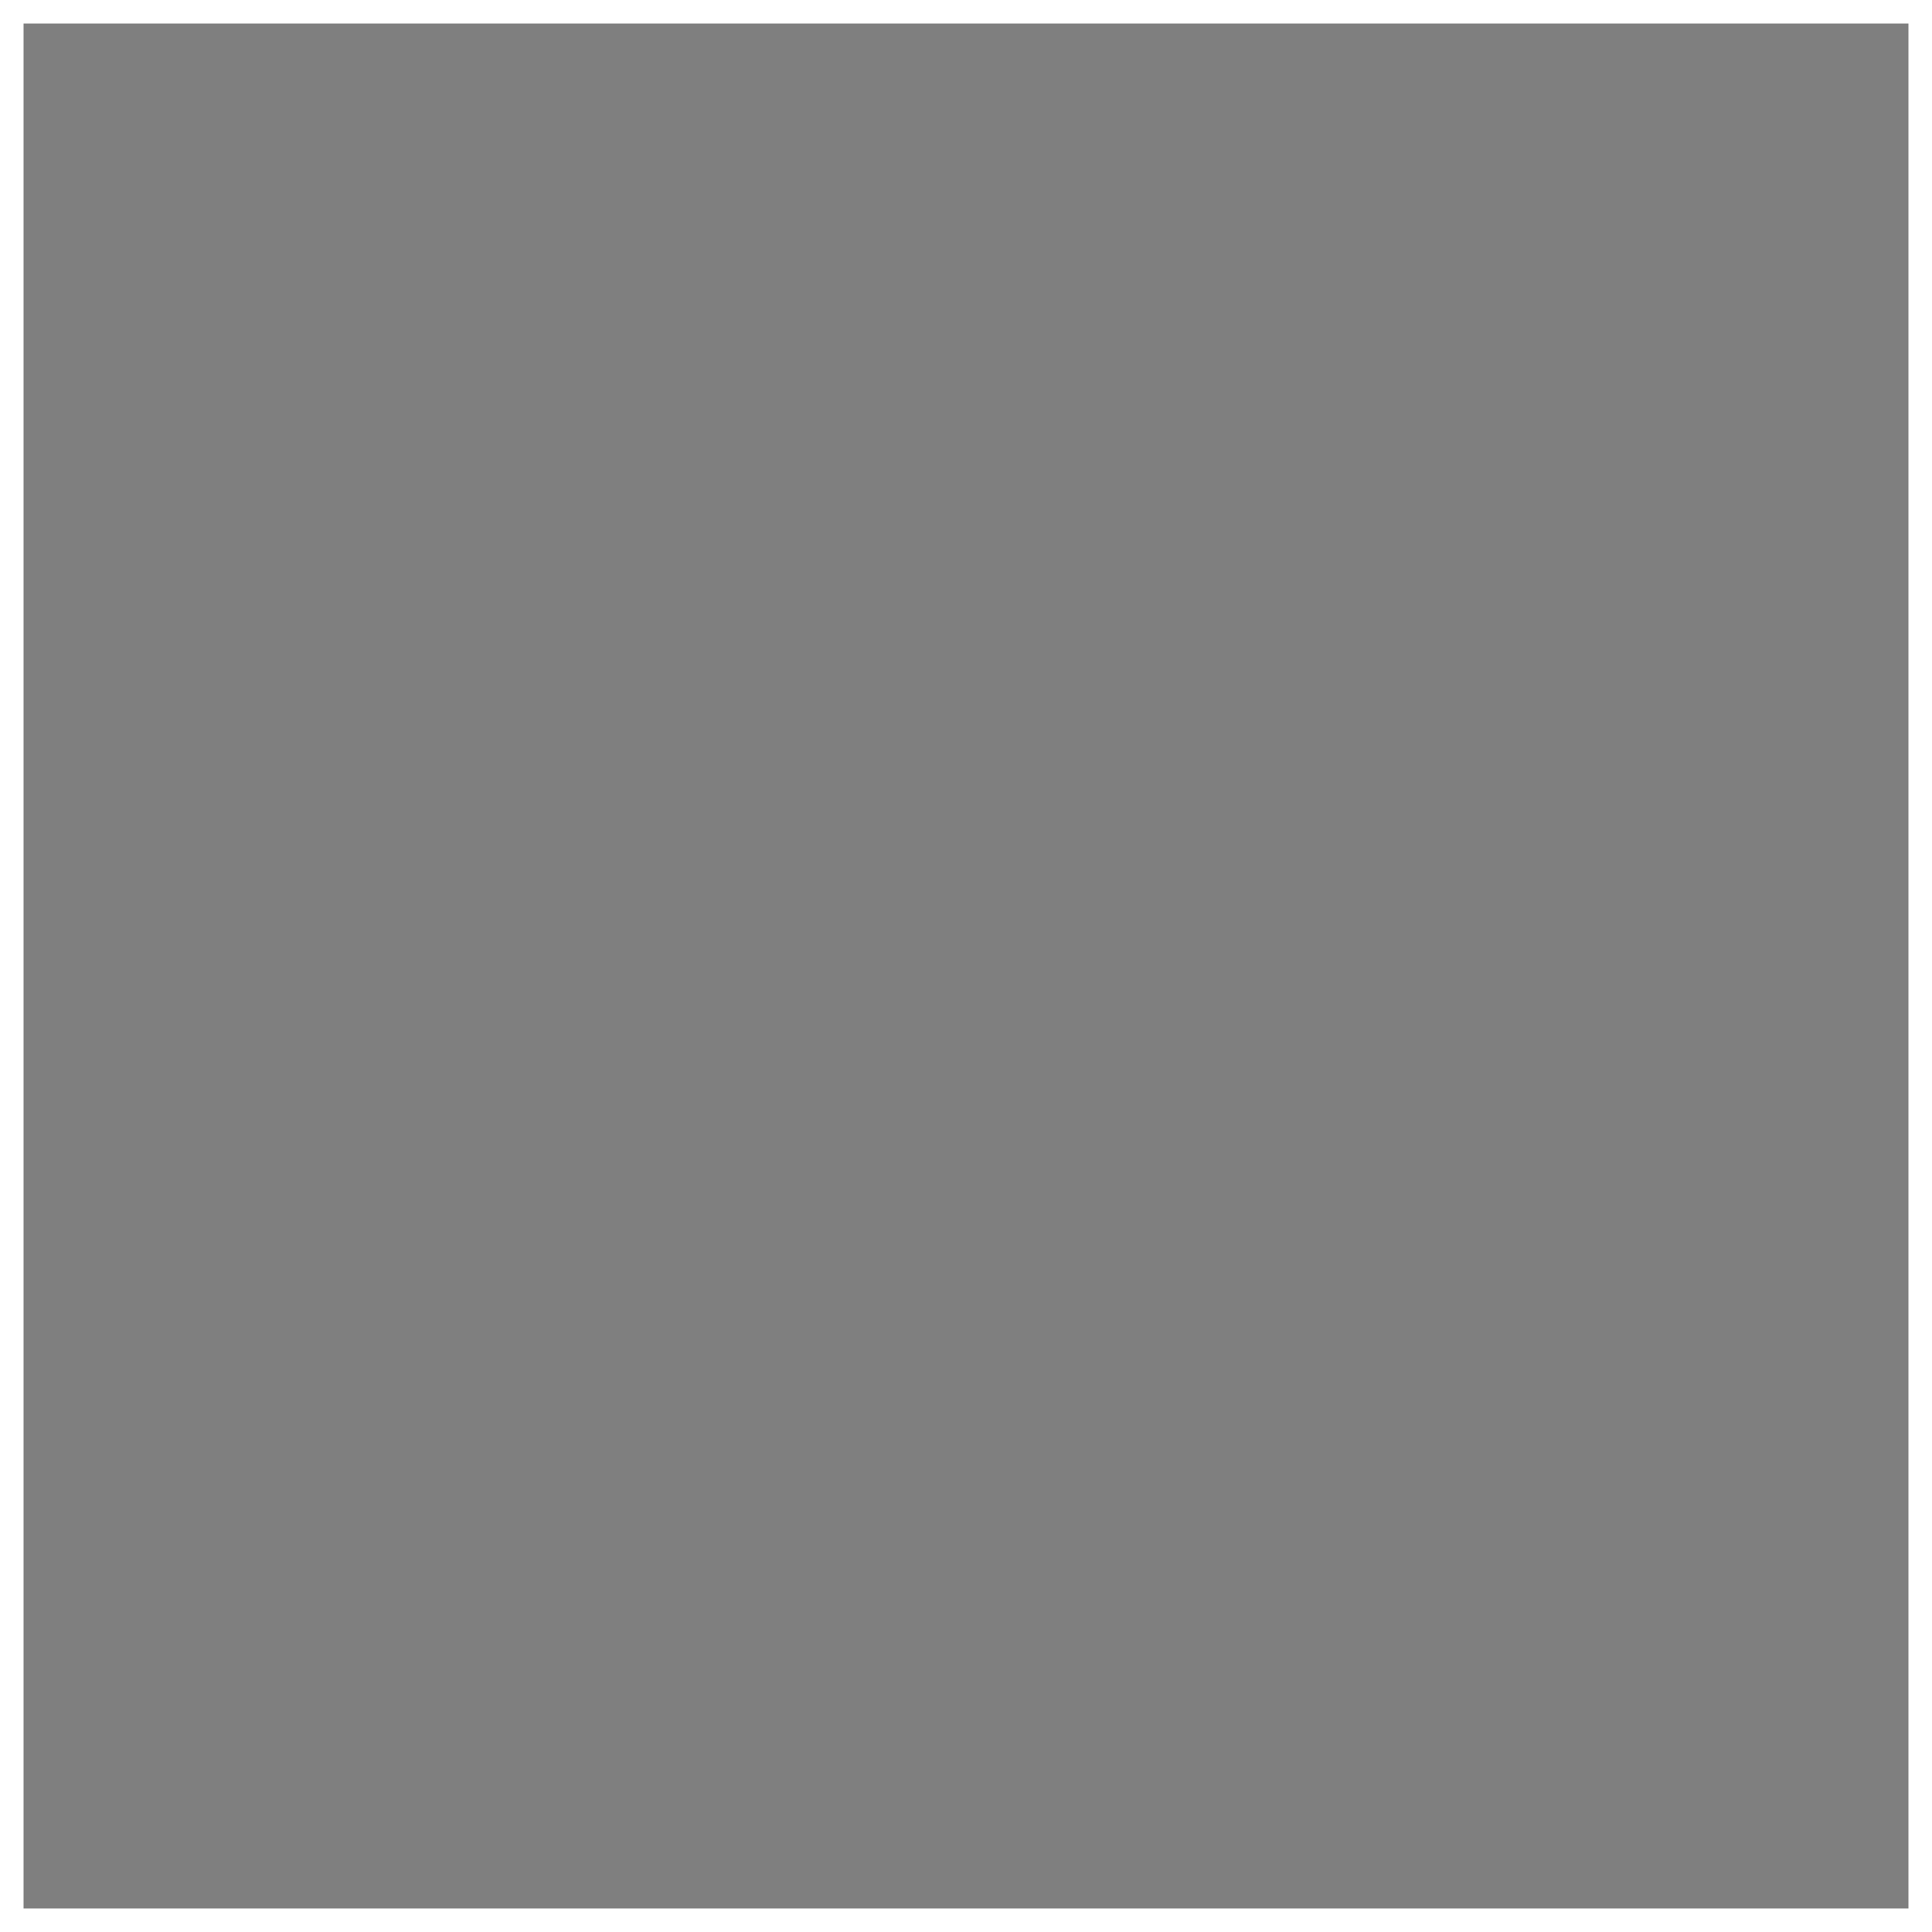
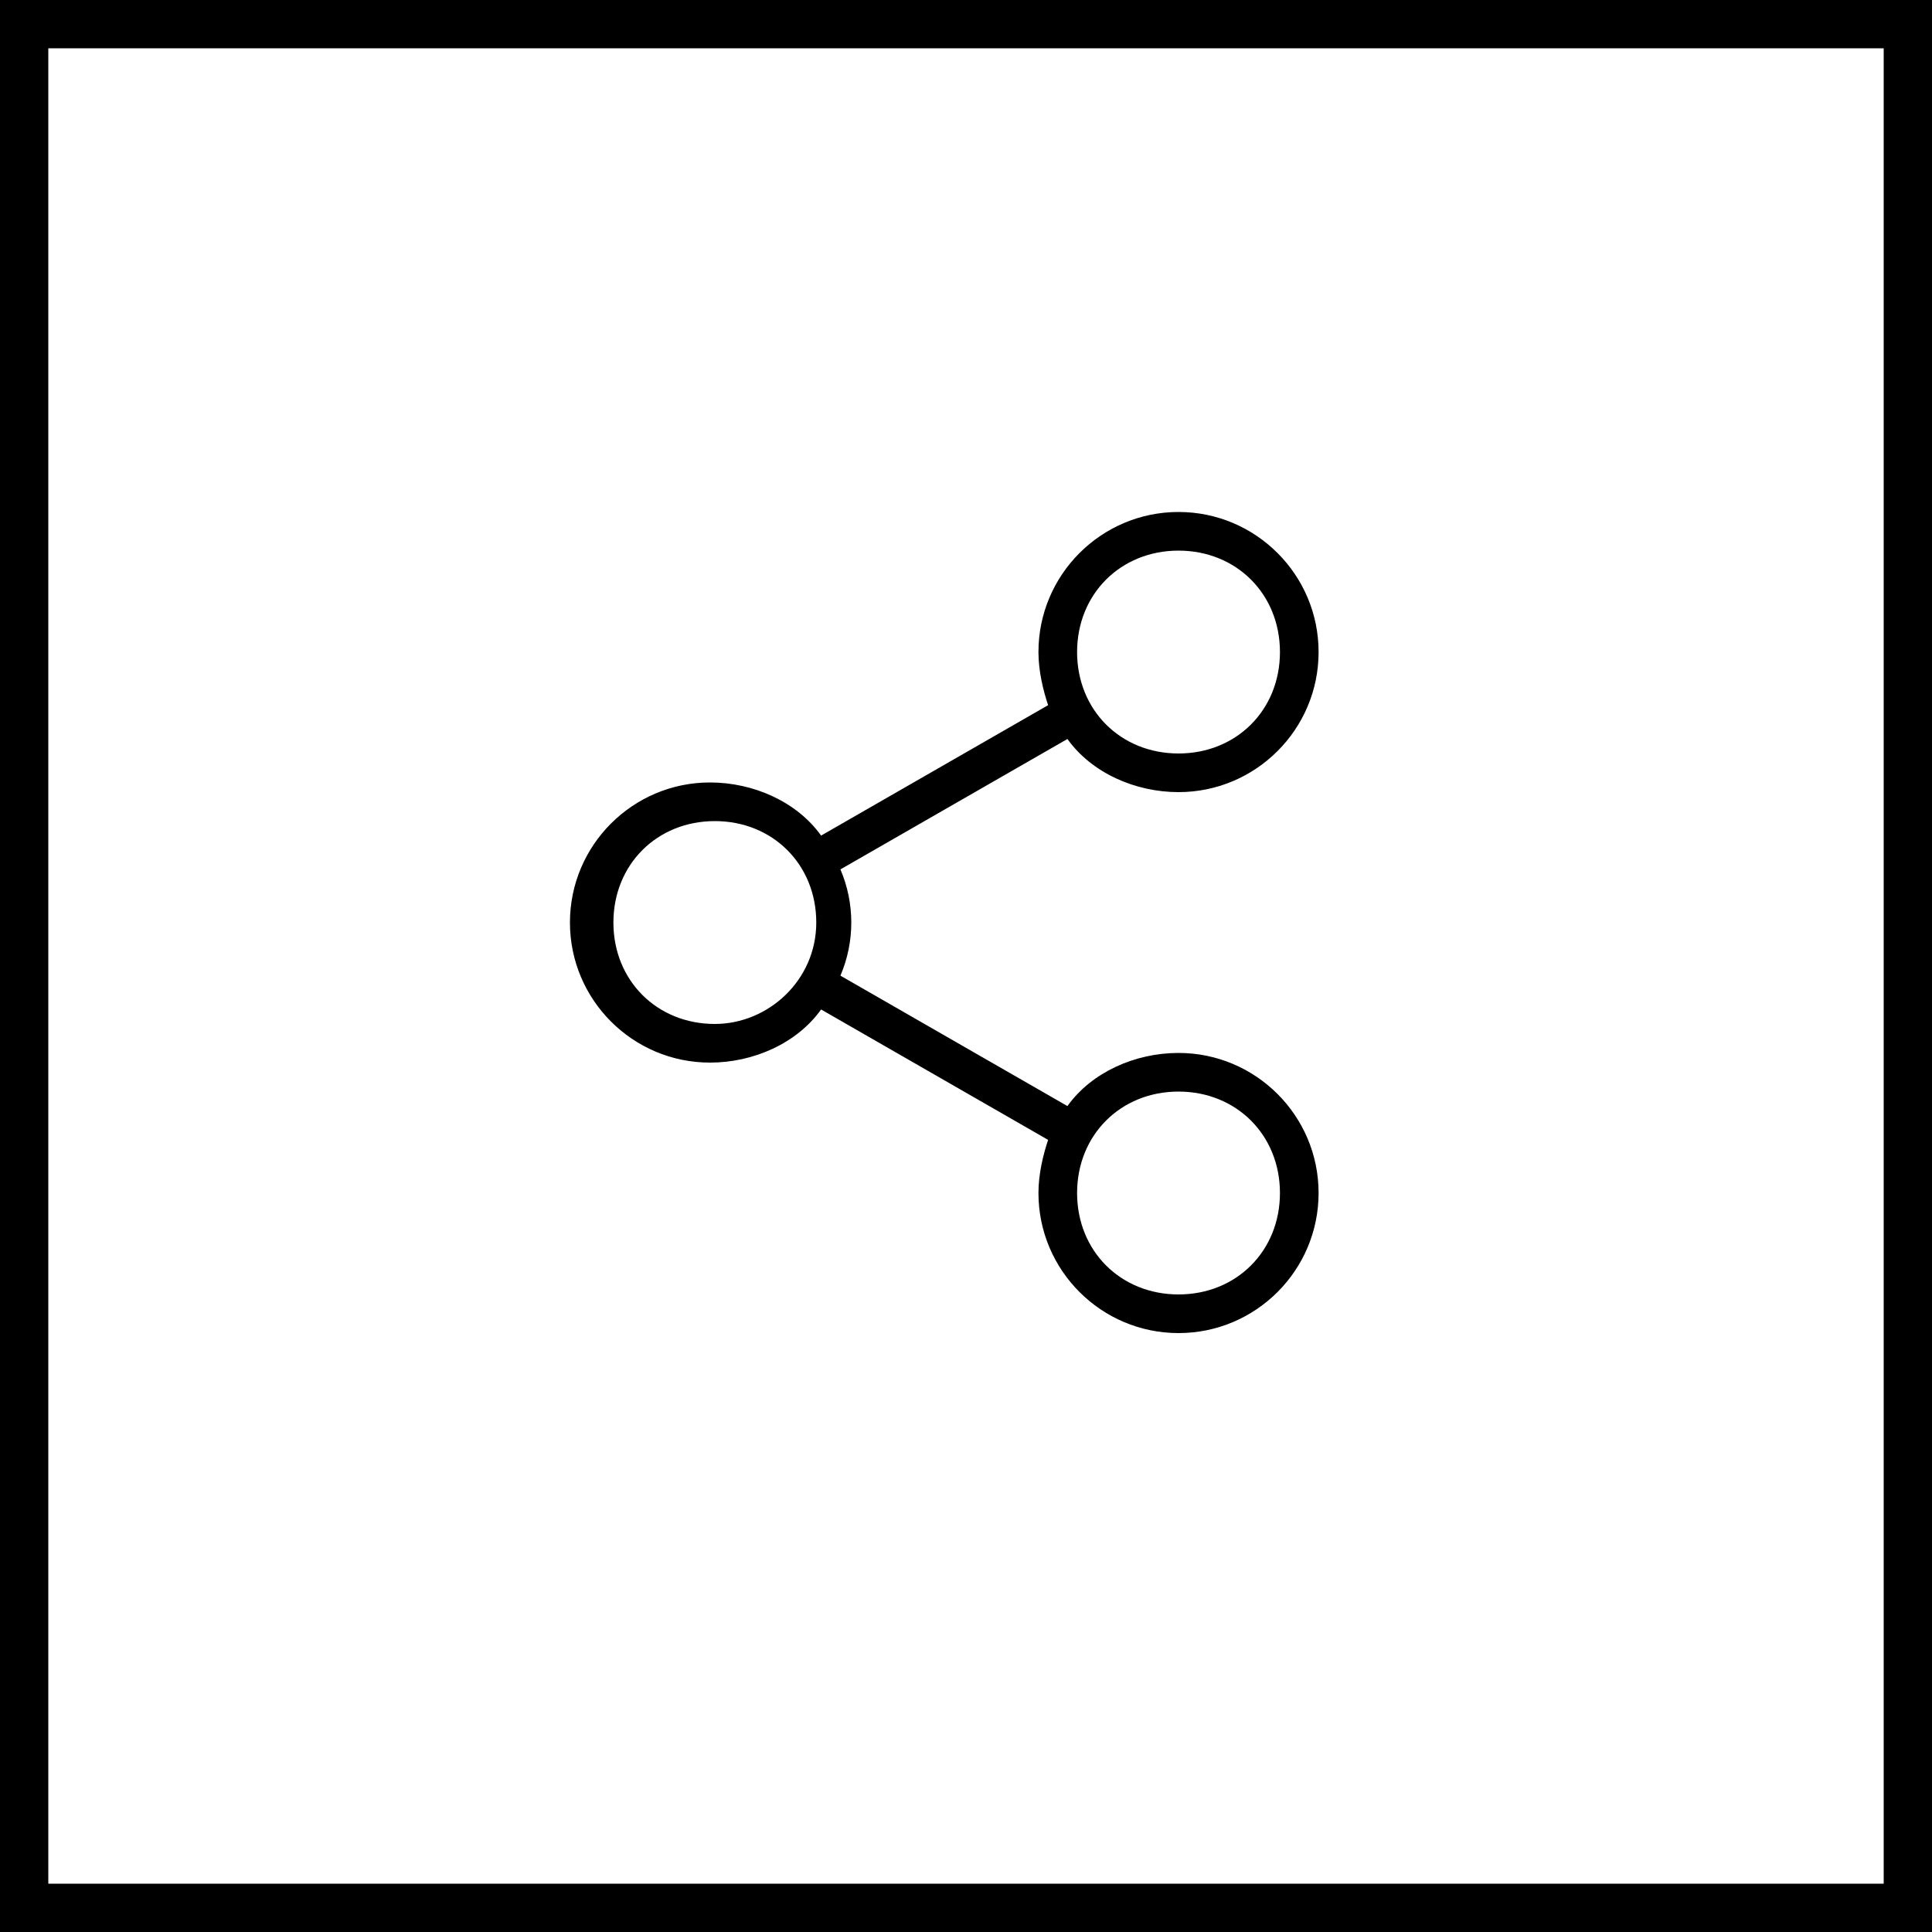
- <svg xmlns="http://www.w3.org/2000/svg" version="1.1" x="0px" y="0px" width="42px" height="42px" viewBox="0 0 41 41" enable-background="new 0 0 41 41" xml:space="preserve">
-   <defs>
- </defs>
-   <g opacity="0.5">
-     <g id="_x37_7_Essential_Icons_1_">
-       <path d="M24.9,22.3c-0.9,0-1.8,0.4-2.3,1.1l-4.7-2.7c0.3-0.7,0.3-1.5,0-2.2l4.7-2.7       c0.5,0.7,1.4,1.1,2.3,1.1c1.6,0,2.9-1.3,2.9-2.9s-1.3-2.9-2.9-2.9c-1.6,0-2.9,1.3-2.9,2.9c0,0.4,0.1,0.8,0.2,1.1l-4.7,2.7       c-0.5-0.7-1.4-1.1-2.3-1.1c-1.6,0-2.9,1.3-2.9,2.9s1.3,2.9,2.9,2.9c0.9,0,1.8-0.4,2.3-1.1l4.7,2.7c-0.1,0.3-0.2,0.7-0.2,1.1       c0,1.6,1.3,2.9,2.9,2.9c1.6,0,2.9-1.3,2.9-2.9C27.8,23.6,26.5,22.3,24.9,22.3z M24.9,11.9c1.2,0,2.1,0.9,2.1,2.1s-0.9,2.1-2.1,2.1       c-1.2,0-2.1-0.9-2.1-2.1S23.7,11.9,24.9,11.9z M15.3,21.7c-1.2,0-2.1-0.9-2.1-2.1s0.9-2.1,2.1-2.1s2.1,0.9,2.1,2.1       S16.4,21.7,15.3,21.7z M24.9,27.3c-1.2,0-2.1-0.9-2.1-2.1c0-1.2,0.9-2.1,2.1-2.1c1.2,0,2.1,0.9,2.1,2.1       C27,26.4,26.1,27.3,24.9,27.3z" />
+ <svg xmlns="http://www.w3.org/2000/svg" version="1.1" id="Layer_1" x="0px" y="0px" viewBox="0 0 40 40" enable-background="new 0 0 40 40" xml:space="preserve">
+   <g>
+     <g id="_x37_7_Essential_Icons_58_">
+       <path id="Share_1_" d="M24.4,21.8c-0.9,0-1.8,0.4-2.3,1.1l-4.7-2.7c0.3-0.7,0.3-1.5,0-2.2l4.7-2.7    c0.5,0.7,1.4,1.1,2.3,1.1c1.6,0,2.9-1.3,2.9-2.9s-1.3-2.9-2.9-2.9c-1.6,0-2.9,1.3-2.9,2.9c0,0.4,0.1,0.8,0.2,1.1L17,17.3    c-0.5-0.7-1.4-1.1-2.3-1.1c-1.6,0-2.9,1.3-2.9,2.9s1.3,2.9,2.9,2.9c0.9,0,1.8-0.4,2.3-1.1l4.7,2.7c-0.1,0.3-0.2,0.7-0.2,1.1    c0,1.6,1.3,2.9,2.9,2.9c1.6,0,2.9-1.3,2.9-2.9C27.3,23.1,26,21.8,24.4,21.8z M24.4,11.4c1.2,0,2.1,0.9,2.1,2.1s-0.9,2.1-2.1,2.1    c-1.2,0-2.1-0.9-2.1-2.1S23.2,11.4,24.4,11.4z M14.8,21.2c-1.2,0-2.1-0.9-2.1-2.1s0.9-2.1,2.1-2.1s2.1,0.9,2.1,2.1    S15.9,21.2,14.8,21.2z M24.4,26.8c-1.2,0-2.1-0.9-2.1-2.1c0-1.2,0.9-2.1,2.1-2.1c1.2,0,2.1,0.9,2.1,2.1    C26.5,25.9,25.6,26.8,24.4,26.8z" />
    </g>
-     <rect x="0.5" y="0.5" stroke-miterlimit="10" width="40" height="40" />
+     <path d="M39,1v38H1V1H39 M40,0H0v40h40V0L40,0z" />
  </g>
</svg>
